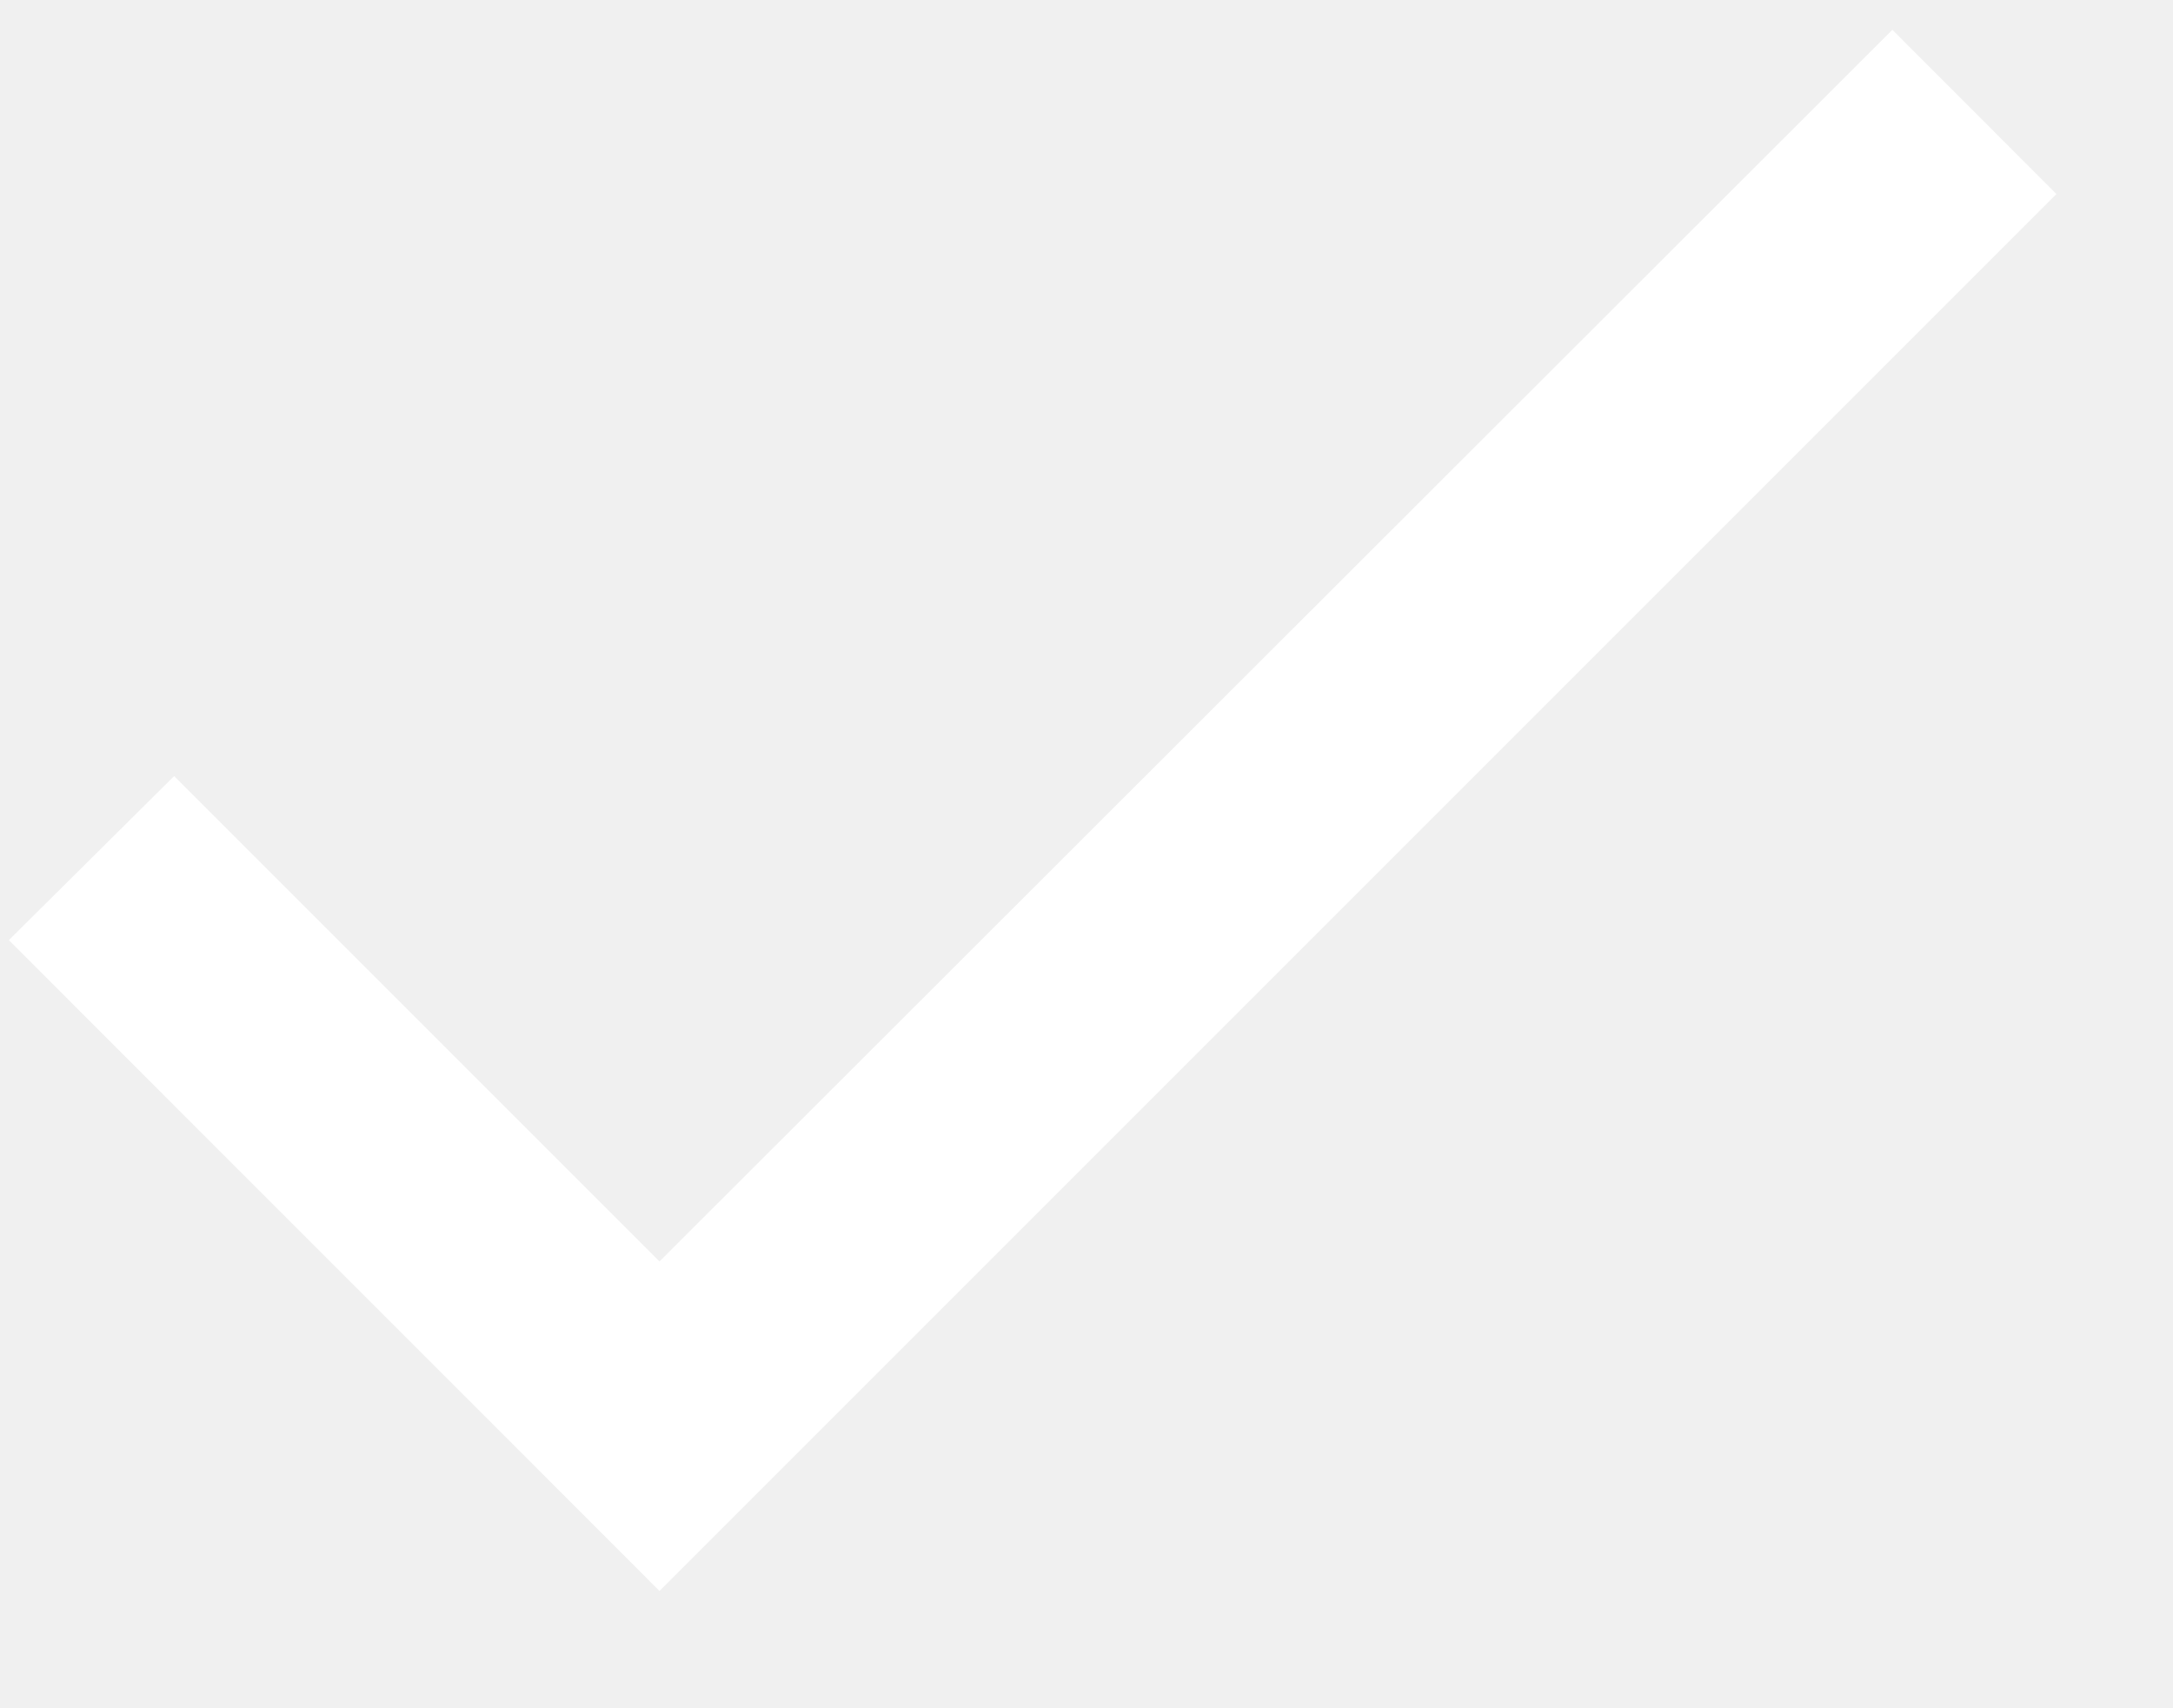
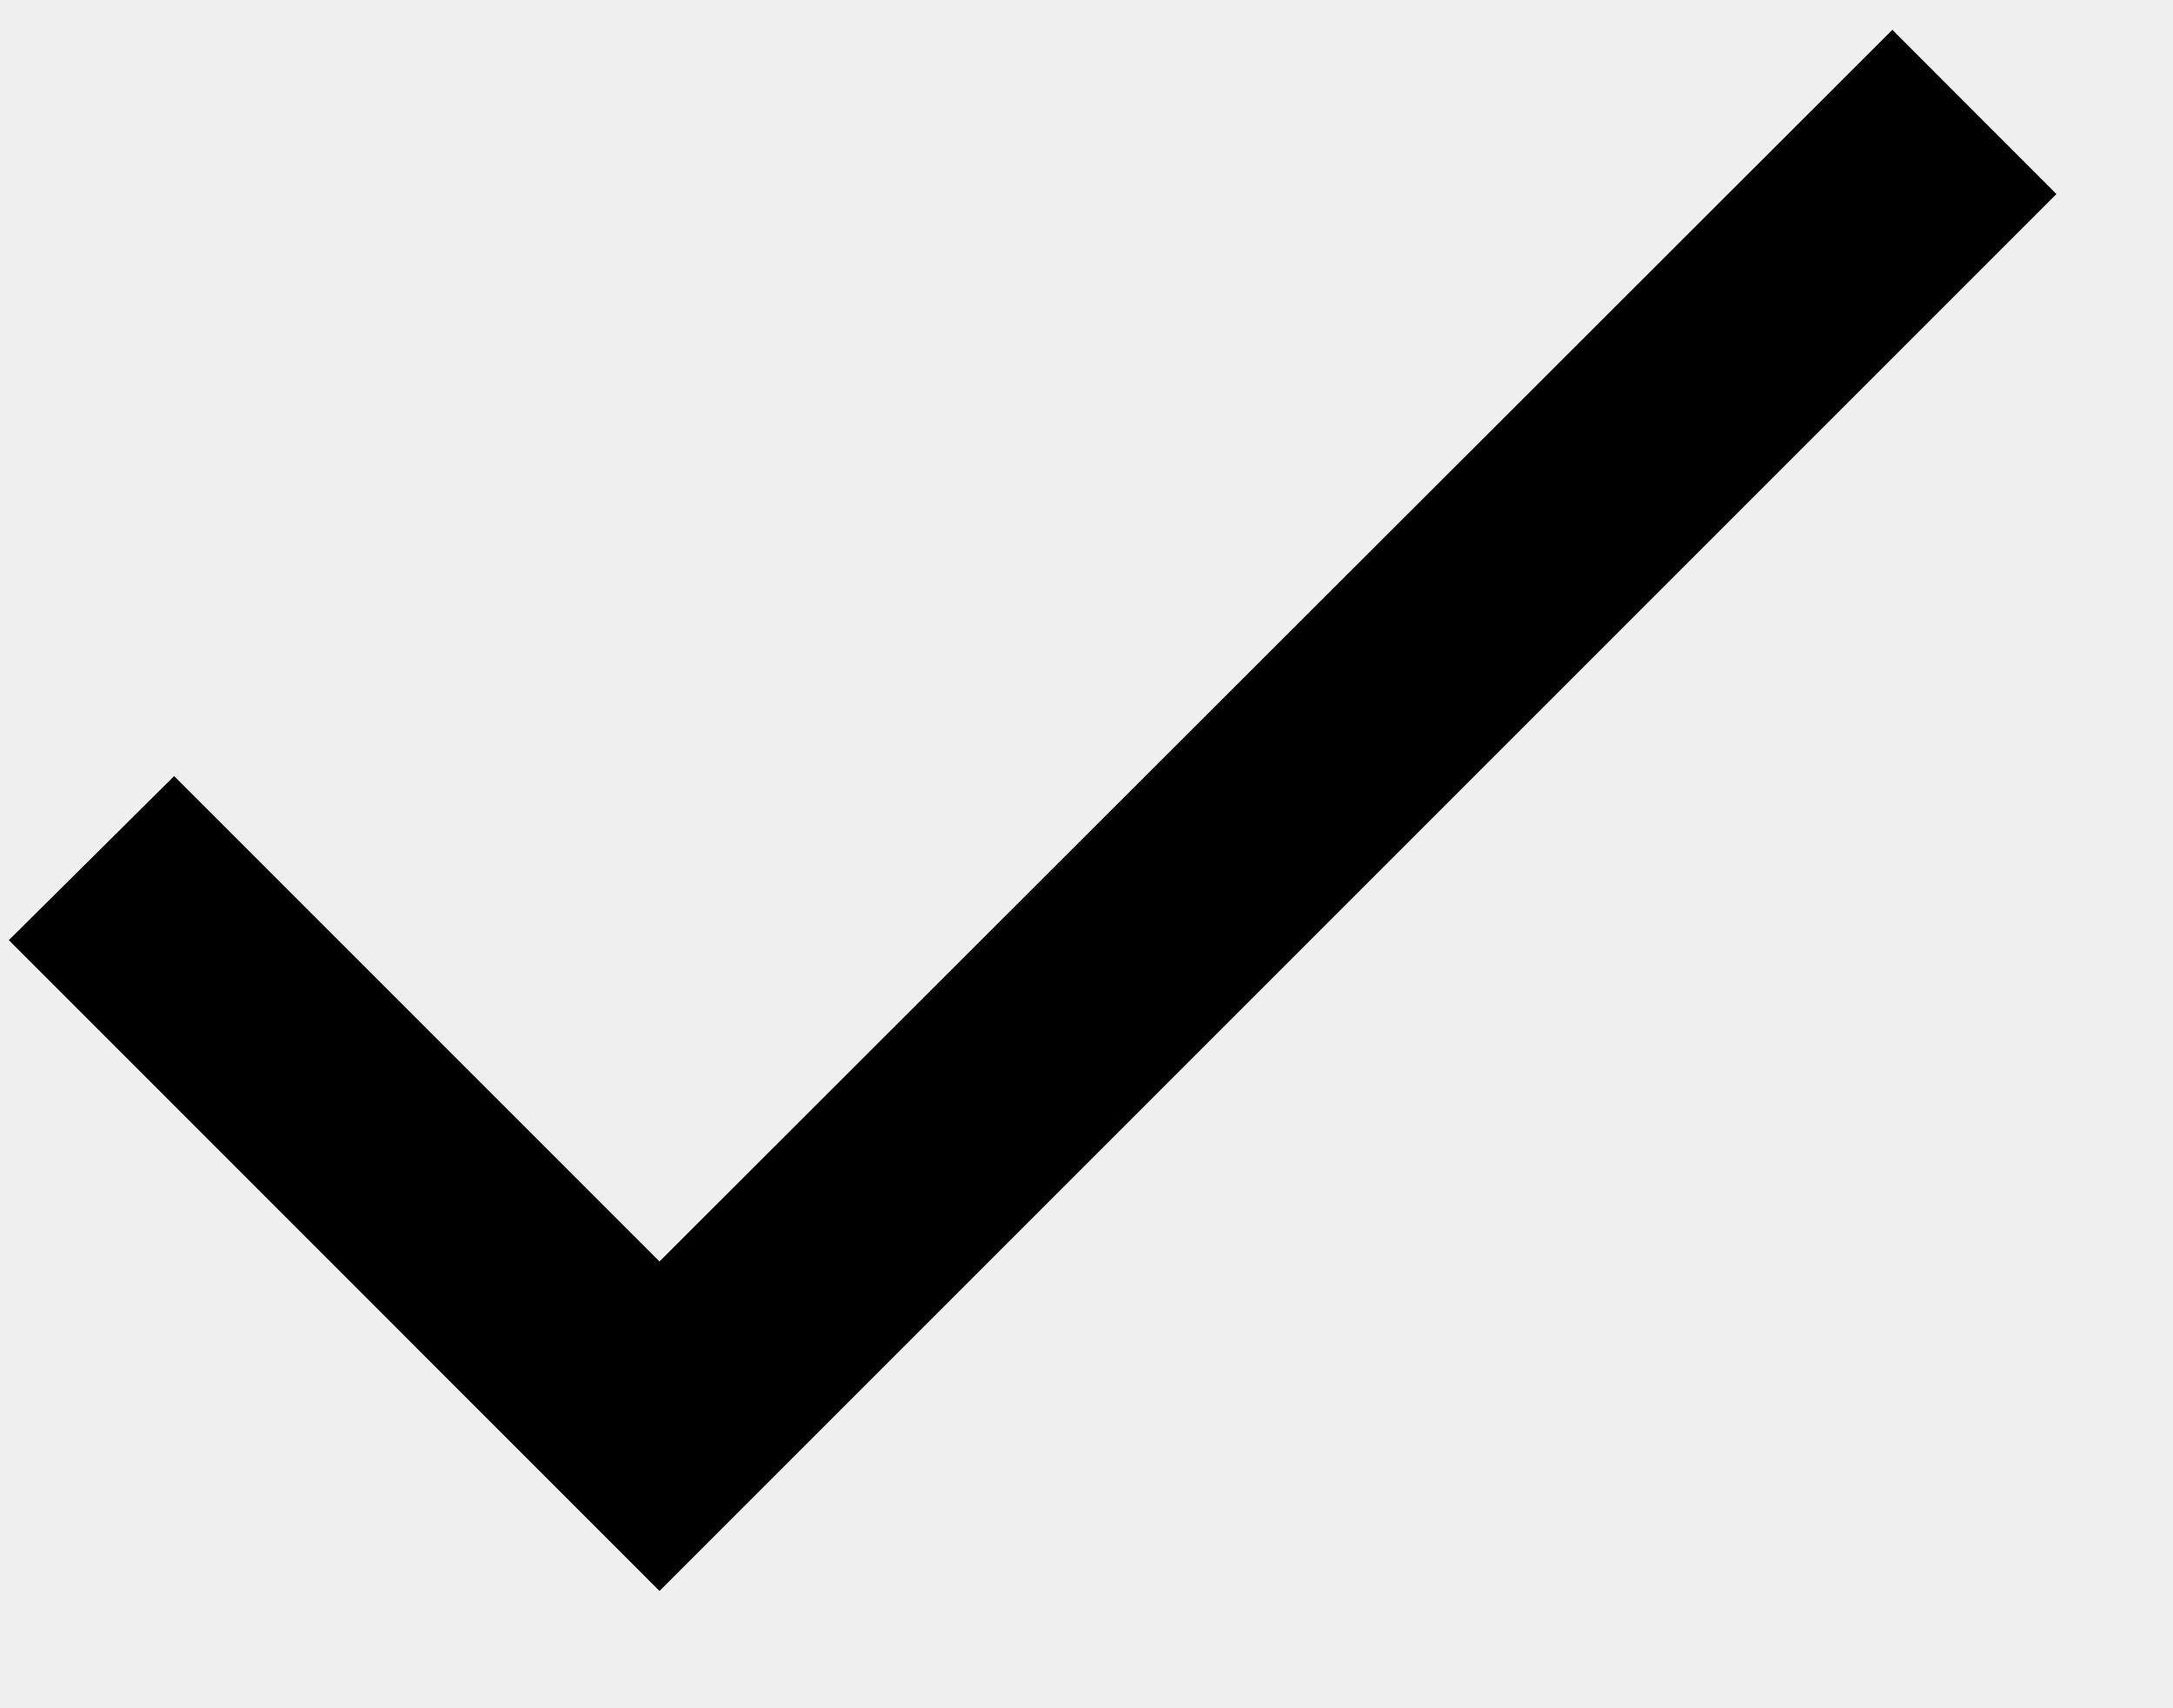
<svg xmlns="http://www.w3.org/2000/svg" width="14" height="11" viewBox="0 0 14 11" fill="none">
-   <path d="M4.249 8.127L1.122 5L0.057 6.057L4.249 10.25L13.249 1.25L12.192 0.192L4.249 8.127Z" fill="white" />
+   <path d="M4.249 8.127L1.122 5L0.057 6.057L4.249 10.25L13.249 1.25L12.192 0.192L4.249 8.127Z" fill="black" />
</svg>
